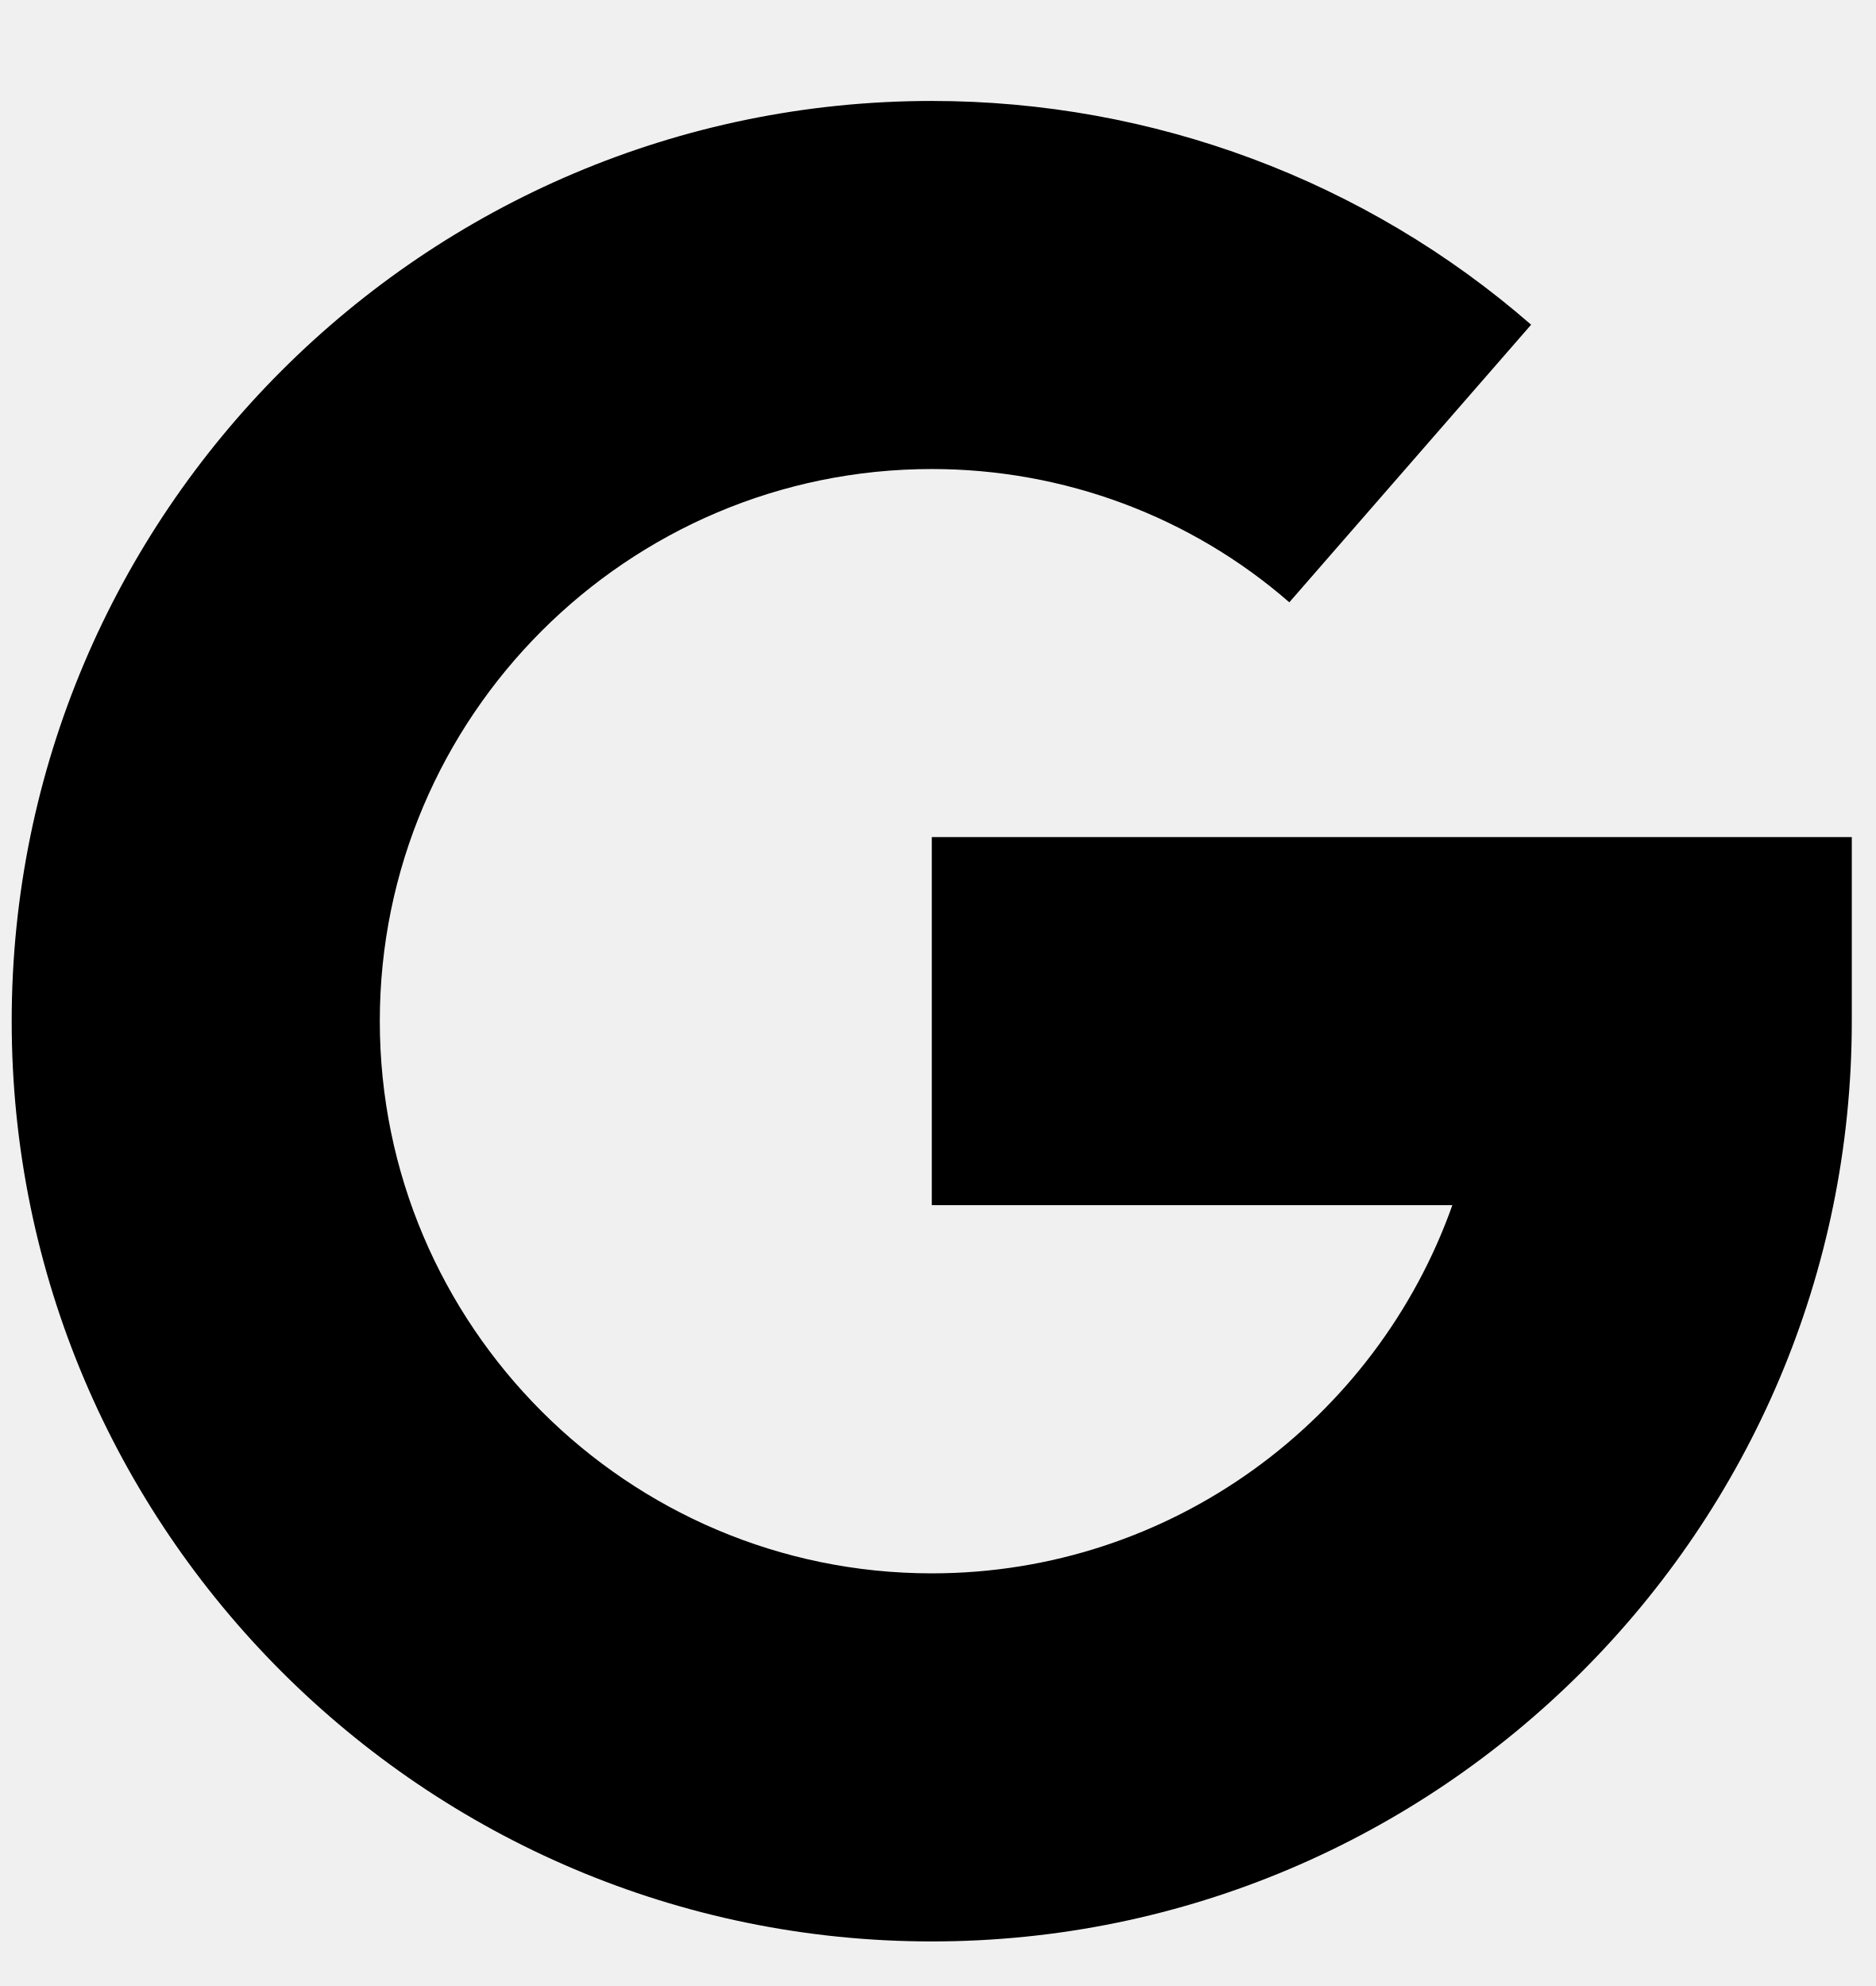
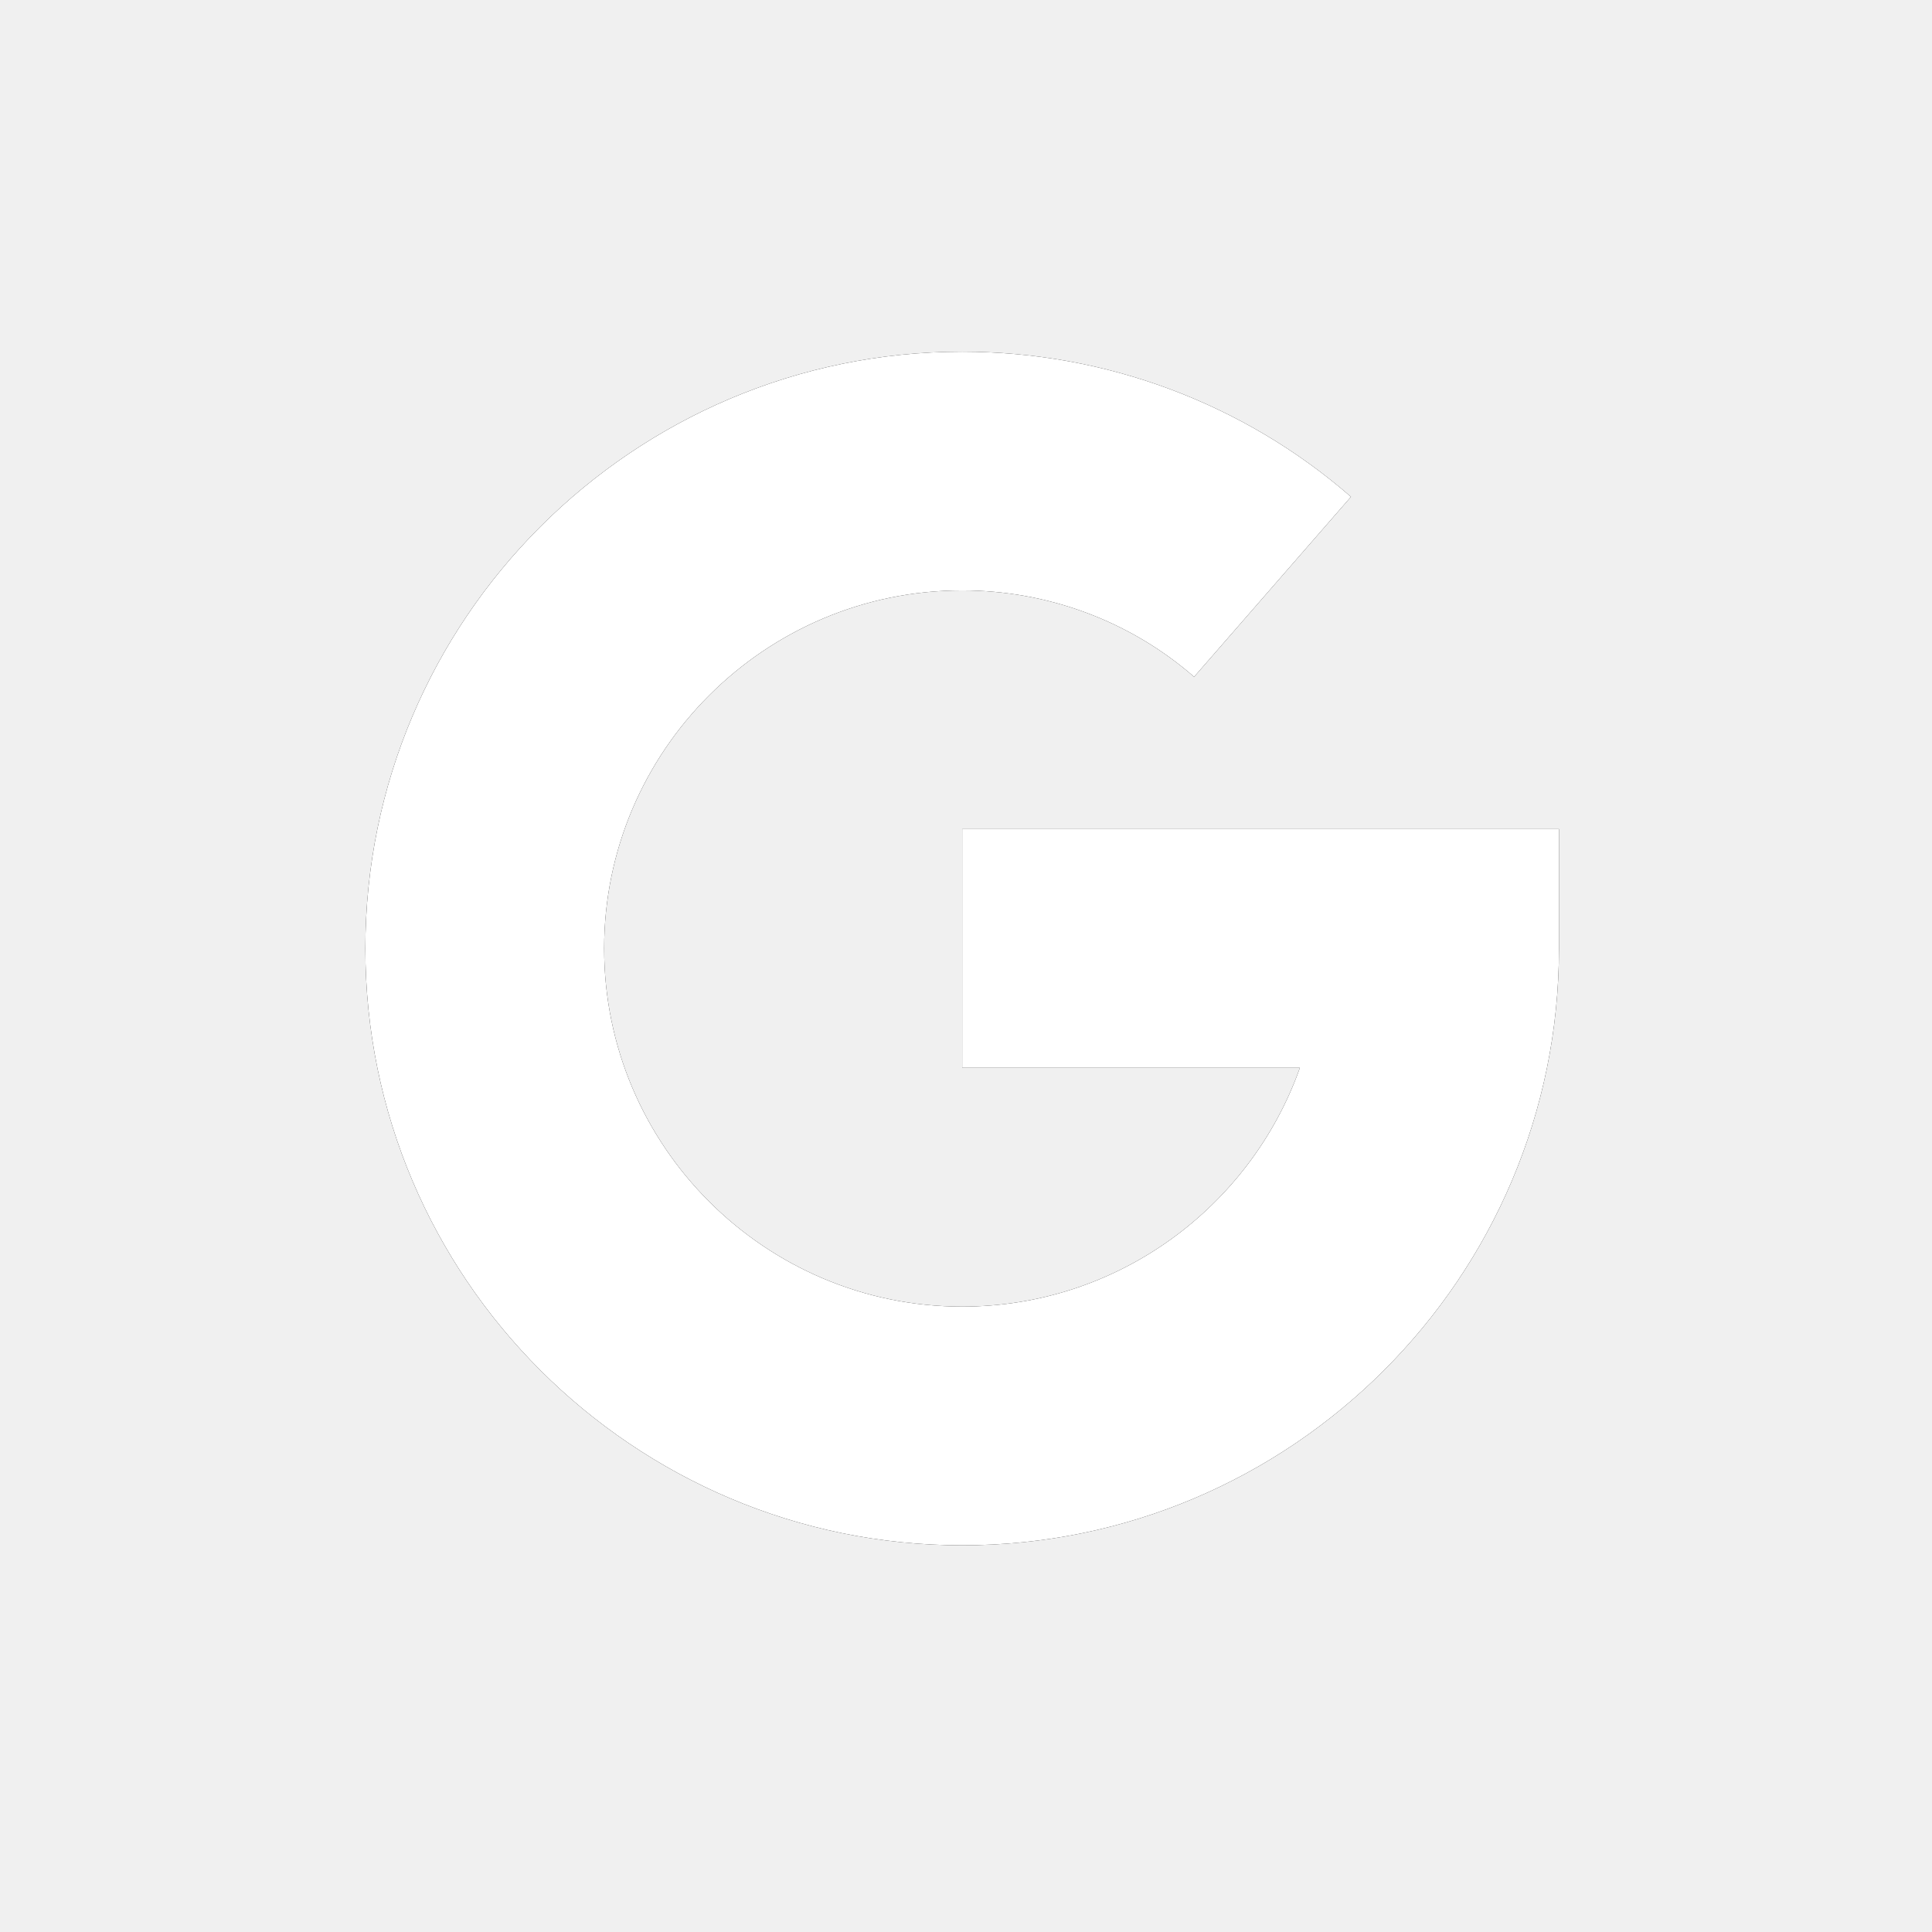
- <svg xmlns="http://www.w3.org/2000/svg" width="17" height="18" viewBox="0 0 17 18" fill="none">
-   <path id="Shape" d="M8.447 7.587V10.923H13.166C12.477 12.865 10.622 14.26 8.447 14.26C5.688 14.26 3.443 12.014 3.443 9.255C3.443 6.496 5.688 4.251 8.447 4.251C9.643 4.251 10.794 4.68 11.688 5.459L13.88 2.943C12.379 1.635 10.45 0.915 8.447 0.915C3.848 0.915 0.106 4.656 0.106 9.255C0.106 13.854 3.848 17.596 8.447 17.596C13.046 17.596 16.787 13.854 16.787 9.255V7.587H8.447Z" fill="black" />
+ <svg xmlns="http://www.w3.org/2000/svg" width="27" height="27" viewBox="0 0 27 27" fill="none">
+   <path d="M13.447 11.587V14.923H18.166C17.477 16.865 15.622 18.26 13.447 18.26C10.688 18.26 8.443 16.014 8.443 13.255C8.443 10.496 10.688 8.251 13.447 8.251C14.643 8.251 15.794 8.68 16.688 9.459L18.88 6.943C17.378 5.635 15.45 4.915 13.447 4.915C8.848 4.915 5.106 8.656 5.106 13.255C5.106 17.854 8.848 21.596 13.447 21.596C18.046 21.596 21.787 17.854 21.787 13.255V11.587H13.447Z" fill="black" />
+   <mask id="mask0_2_20" style="mask-type:luminance" maskUnits="userSpaceOnUse" x="5" y="4" width="17" height="18">
+     <path d="M13.447 11.587V14.923H18.166C17.477 16.865 15.622 18.26 13.447 18.26C10.688 18.26 8.443 16.014 8.443 13.255C8.443 10.496 10.688 8.251 13.447 8.251C14.643 8.251 15.794 8.68 16.688 9.459L18.88 6.943C17.378 5.635 15.45 4.915 13.447 4.915C8.848 4.915 5.106 8.656 5.106 13.255C5.106 17.854 8.848 21.596 13.447 21.596C18.046 21.596 21.787 17.854 21.787 13.255V11.587H13.447Z" fill="white" />
+   </mask>
+   <g mask="url(#mask0_2_20)">
+     <rect x="0.341" y="0.149" width="26.213" height="26.213" fill="white" />
+   </g>
</svg>
